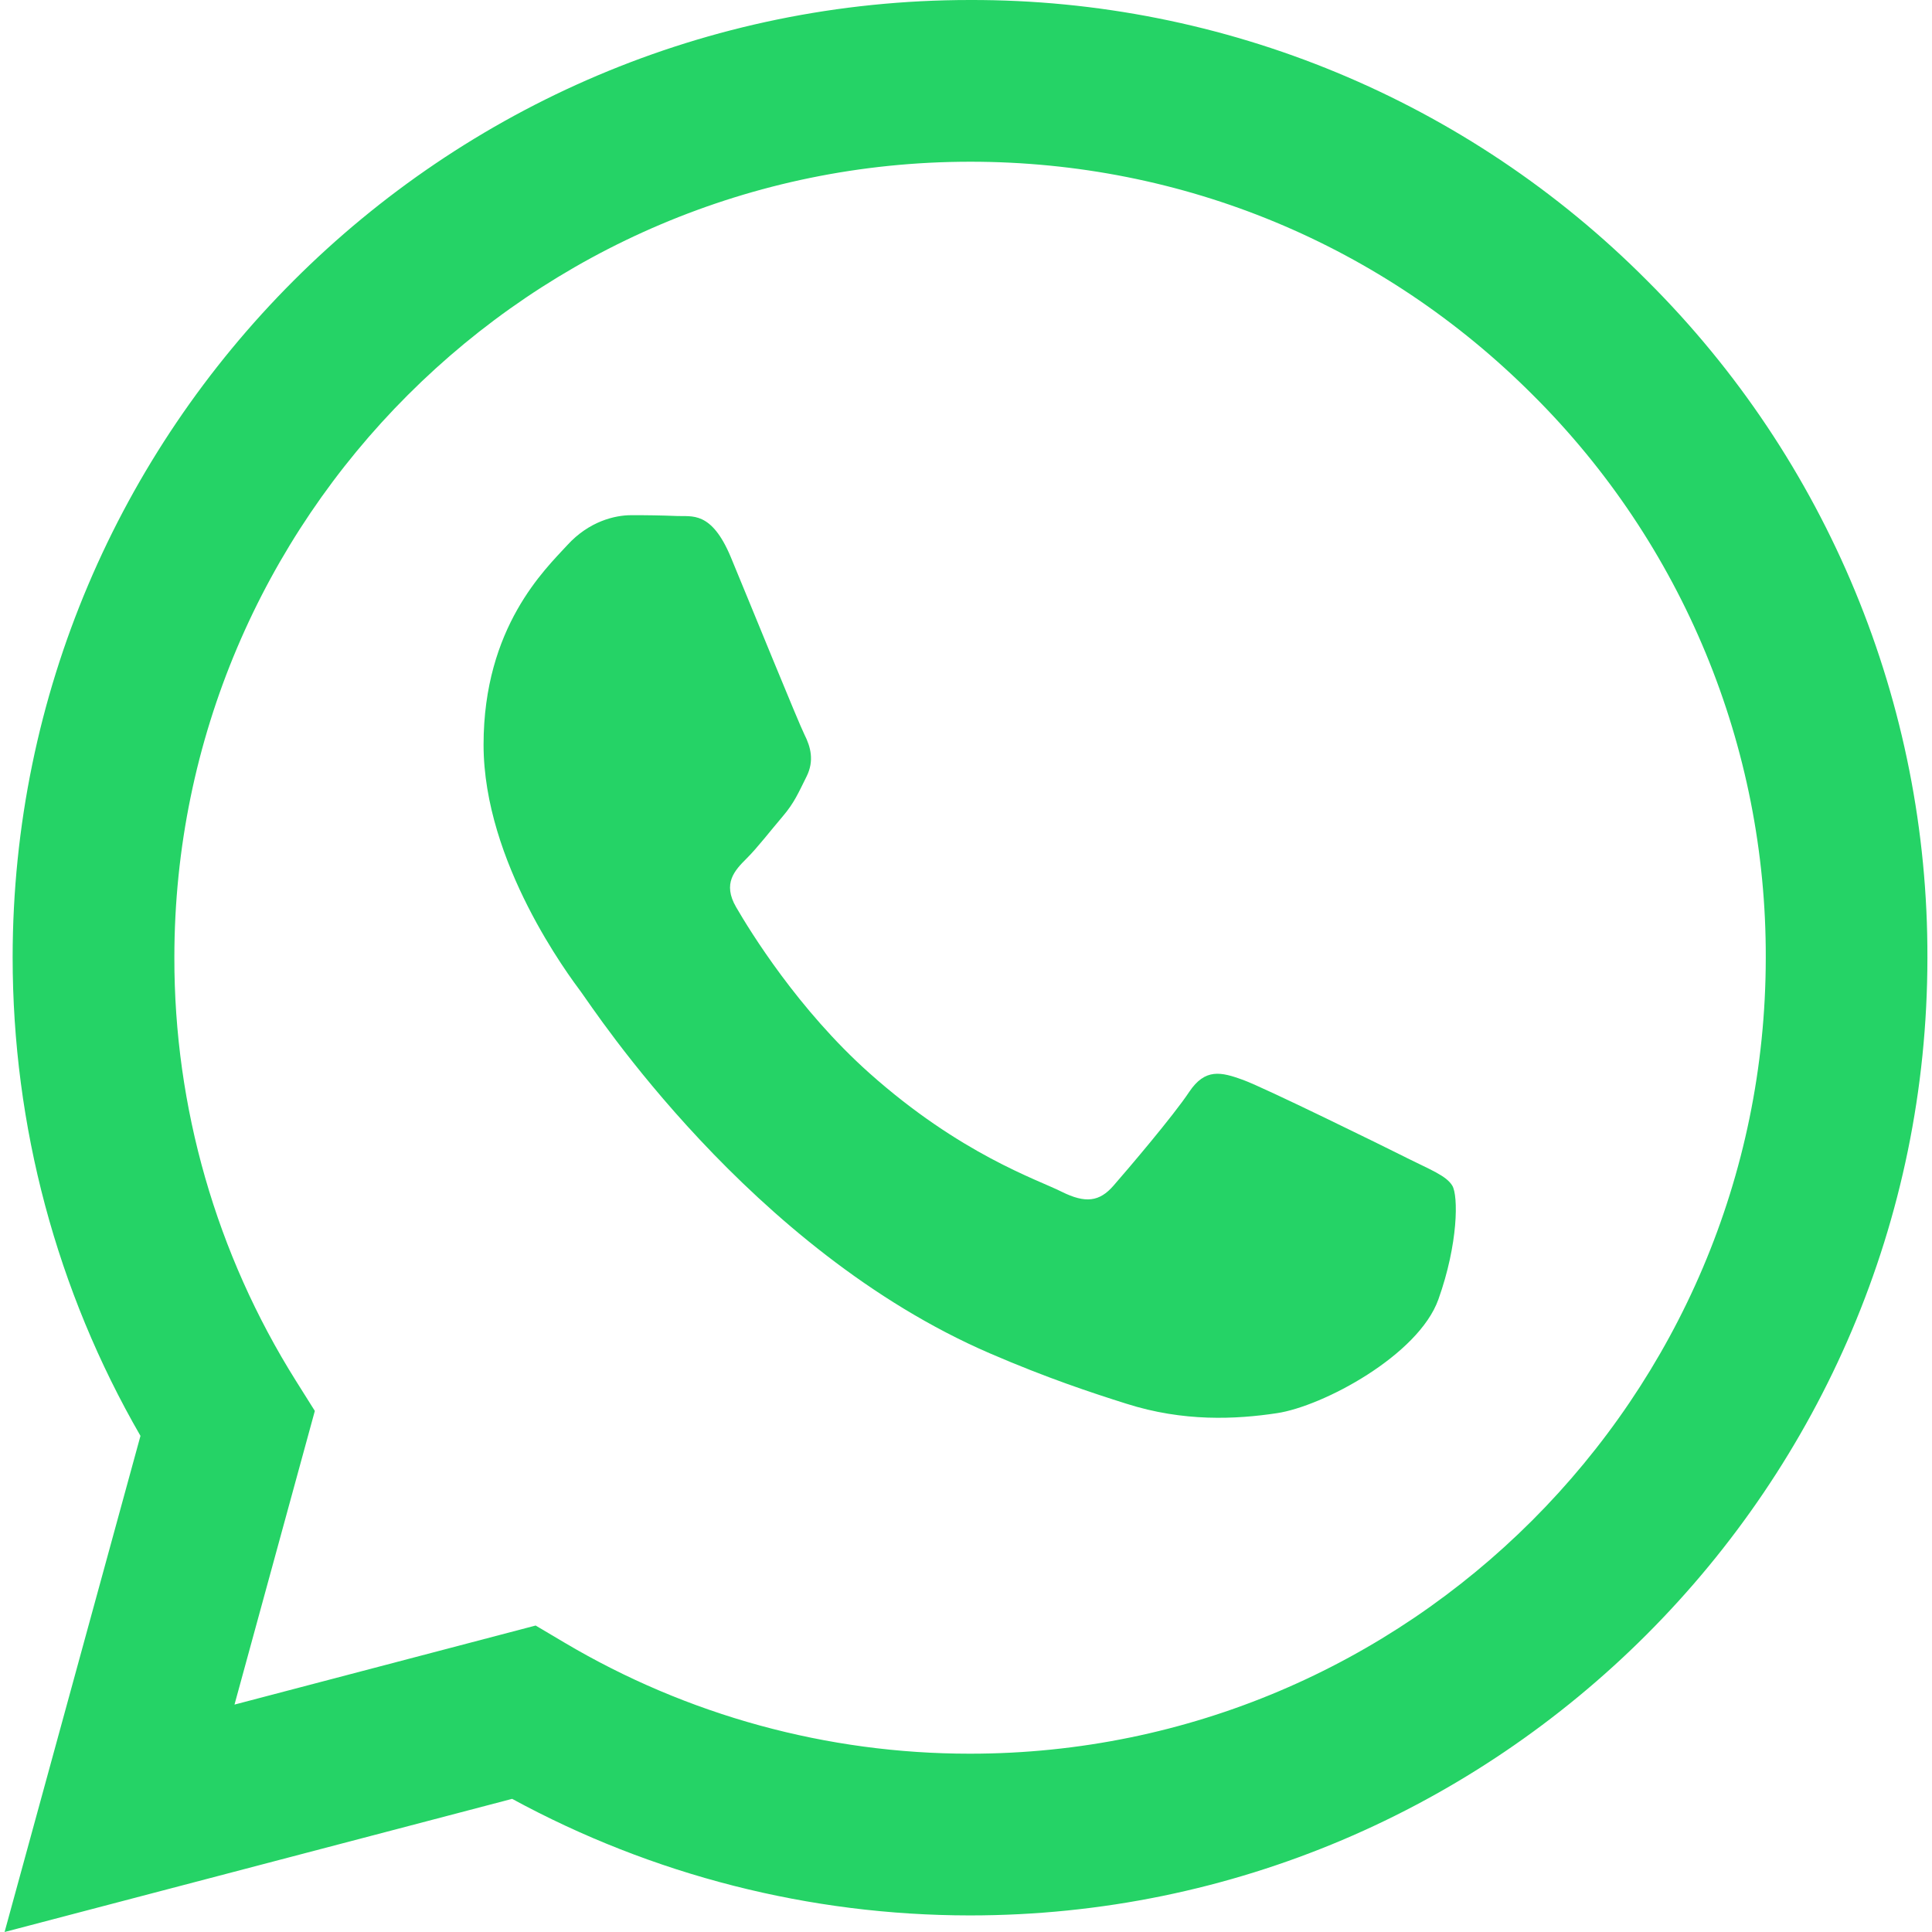
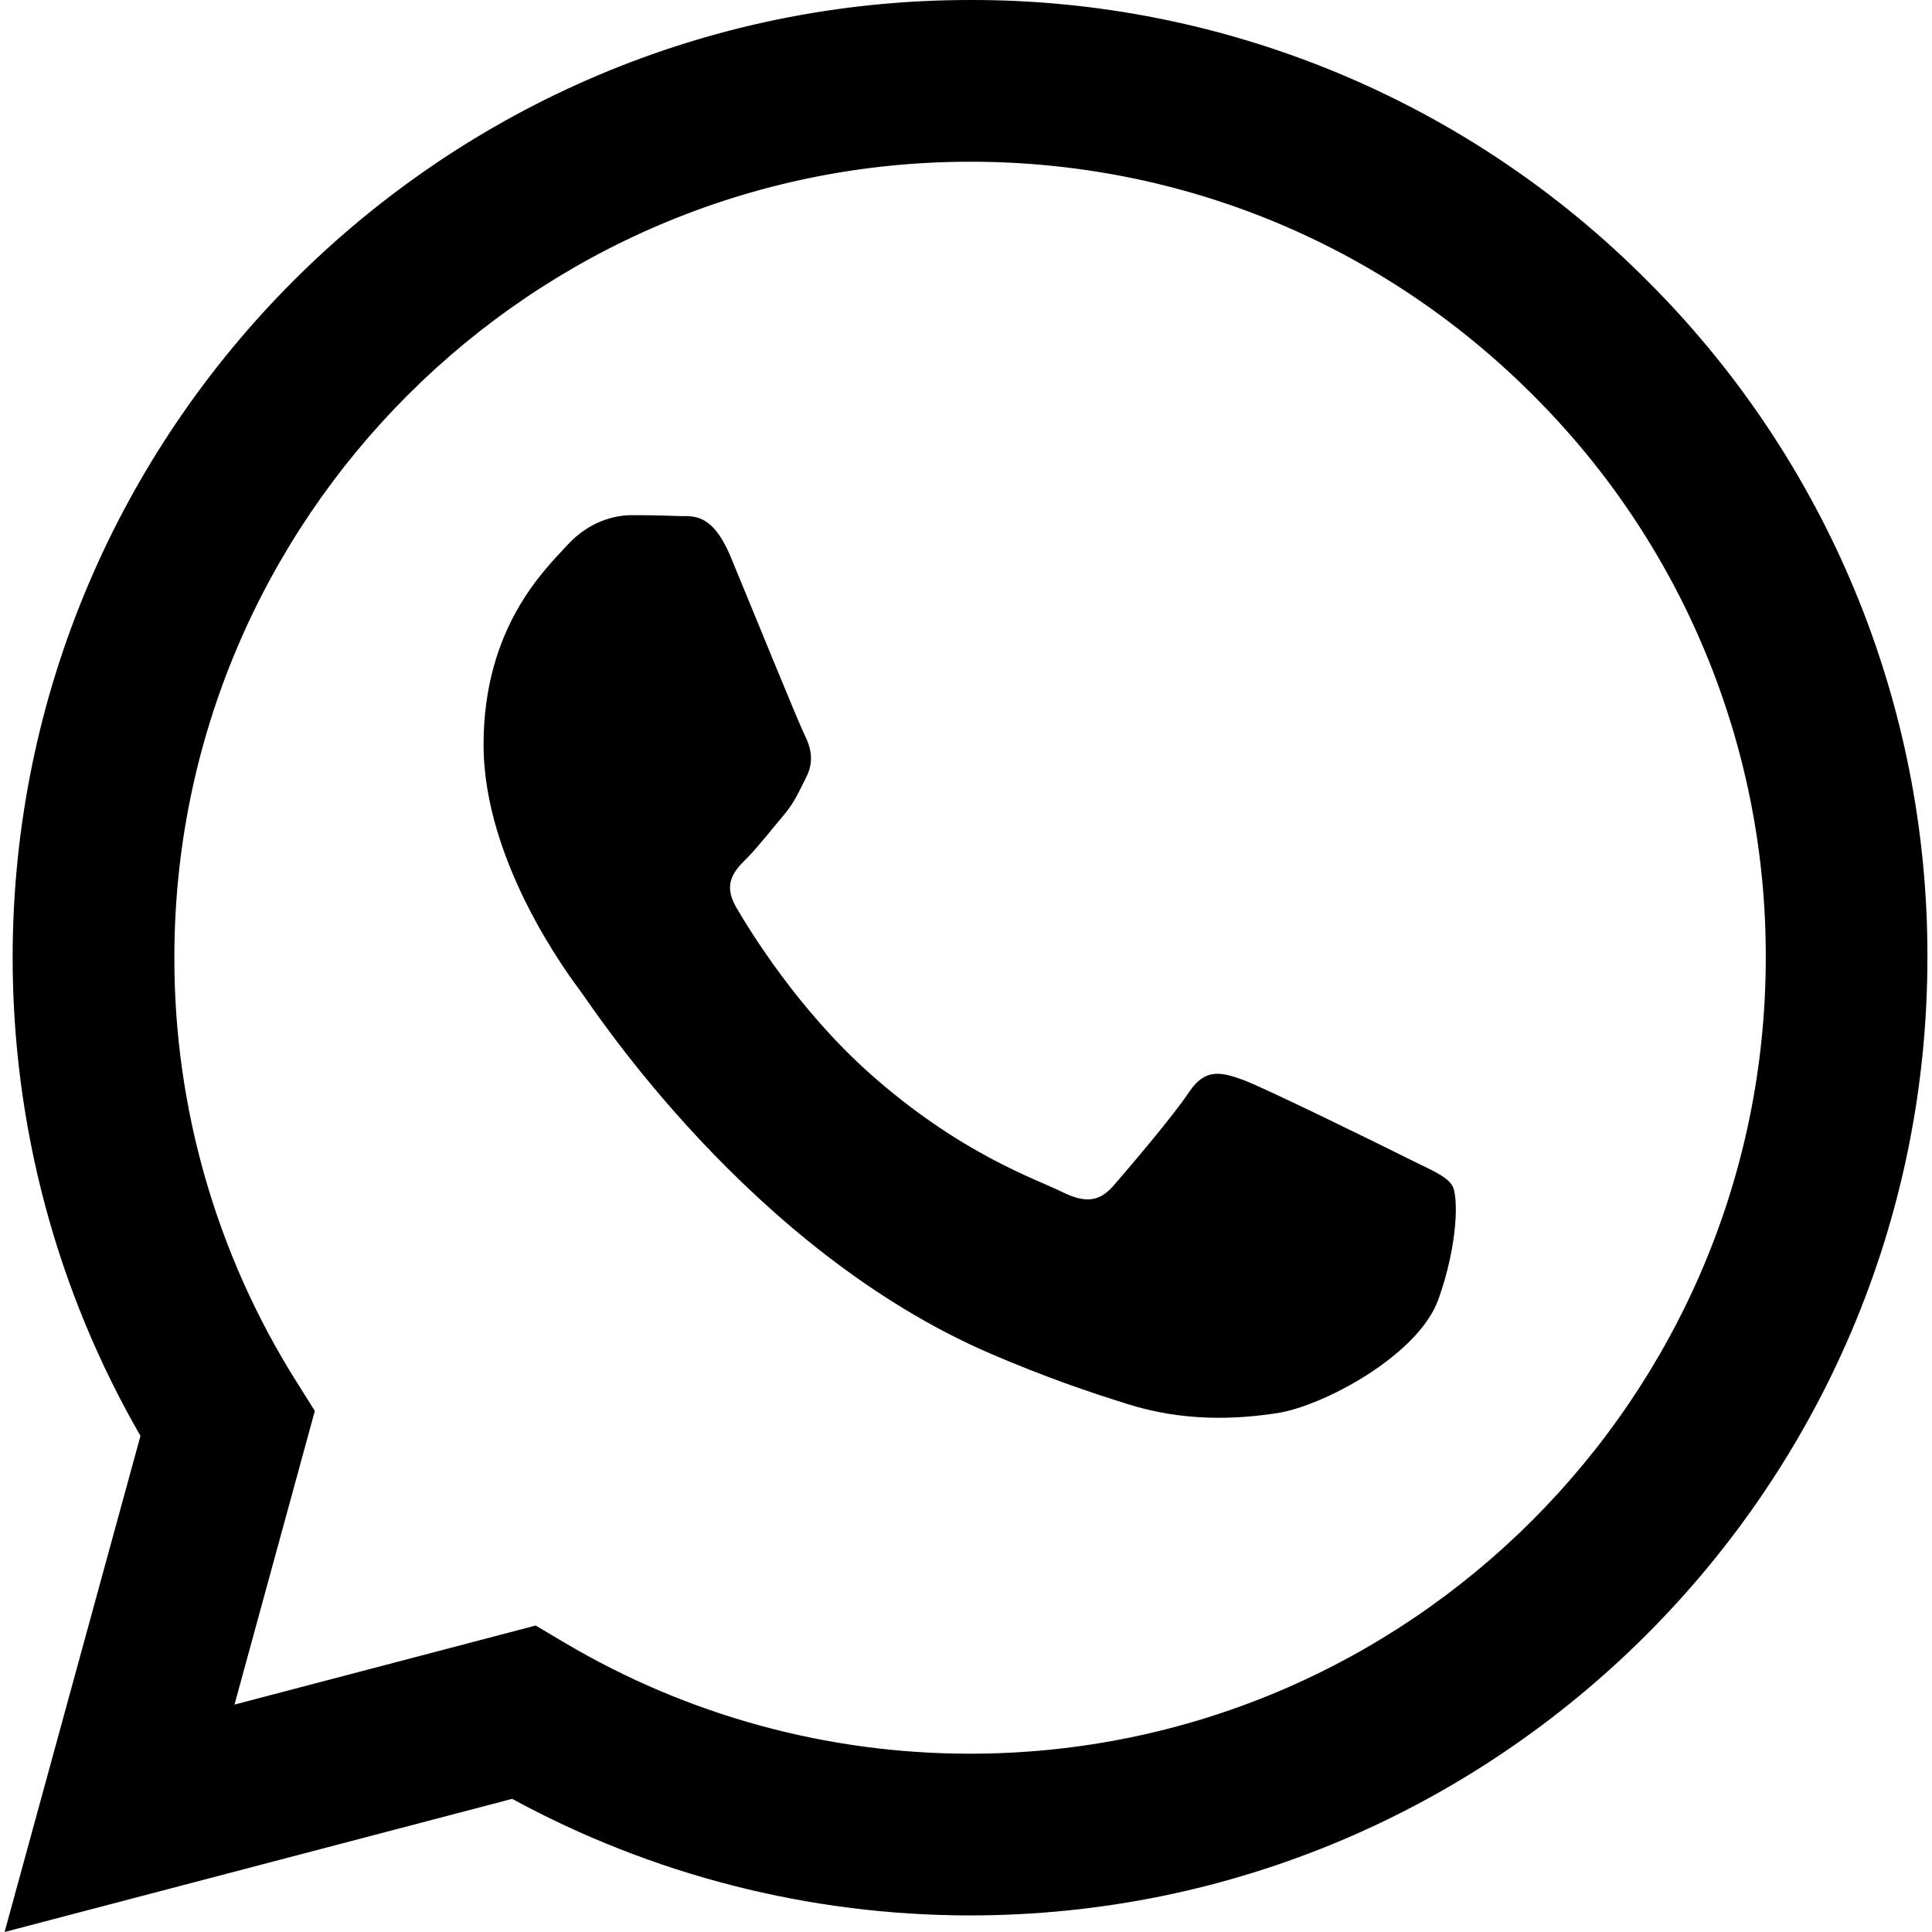
<svg xmlns="http://www.w3.org/2000/svg" width="1em" height="1em" viewBox="0 0 24 24">
-   <path fill="#25D366" d="M17.472 14.382c-.297-.149-1.758-.867-2.03-.967c-.273-.099-.471-.148-.67.15c-.197.297-.767.966-.94 1.164c-.173.199-.347.223-.644.075c-.297-.15-1.255-.463-2.39-1.475c-.883-.788-1.48-1.761-1.653-2.059c-.173-.297-.018-.458.13-.606c.134-.133.298-.347.446-.52s.198-.298.298-.497c.099-.198.05-.371-.025-.52s-.669-1.612-.916-2.207c-.242-.579-.487-.5-.669-.51a13 13 0 0 0-.57-.01c-.198 0-.52.074-.792.372c-.272.297-1.04 1.016-1.04 2.479c0 1.462 1.065 2.875 1.213 3.074s2.096 3.2 5.077 4.487c.709.306 1.262.489 1.694.625c.712.227 1.36.195 1.871.118c.571-.085 1.758-.719 2.006-1.413s.248-1.289.173-1.413c-.074-.124-.272-.198-.57-.347m-5.421 7.403h-.004a9.87 9.87 0 0 1-5.031-1.378l-.361-.214l-3.741.982l.998-3.648l-.235-.374a9.86 9.86 0 0 1-1.51-5.26c.001-5.45 4.436-9.884 9.888-9.884c2.64 0 5.122 1.03 6.988 2.898a9.82 9.82 0 0 1 2.893 6.994c-.003 5.45-4.437 9.884-9.885 9.884m8.413-18.297A11.82 11.82 0 0 0 12.05 0C5.495 0 .16 5.335.157 11.892c0 2.096.547 4.142 1.588 5.945L.057 24l6.305-1.654a11.9 11.9 0 0 0 5.683 1.448h.005c6.554 0 11.89-5.335 11.893-11.893a11.82 11.82 0 0 0-3.48-8.413" />
+   <path fill="currentColor" d="M17.472 14.382c-.297-.149-1.758-.867-2.03-.967c-.273-.099-.471-.148-.67.15c-.197.297-.767.966-.94 1.164c-.173.199-.347.223-.644.075c-.297-.15-1.255-.463-2.39-1.475c-.883-.788-1.48-1.761-1.653-2.059c-.173-.297-.018-.458.13-.606c.134-.133.298-.347.446-.52s.198-.298.298-.497c.099-.198.05-.371-.025-.52s-.669-1.612-.916-2.207c-.242-.579-.487-.5-.669-.51a13 13 0 0 0-.57-.01c-.198 0-.52.074-.792.372c-.272.297-1.04 1.016-1.04 2.479c0 1.462 1.065 2.875 1.213 3.074s2.096 3.2 5.077 4.487c.709.306 1.262.489 1.694.625c.712.227 1.36.195 1.871.118c.571-.085 1.758-.719 2.006-1.413s.248-1.289.173-1.413c-.074-.124-.272-.198-.57-.347m-5.421 7.403h-.004a9.87 9.87 0 0 1-5.031-1.378l-.361-.214l-3.741.982l.998-3.648l-.235-.374a9.86 9.86 0 0 1-1.51-5.26c.001-5.45 4.436-9.884 9.888-9.884c2.64 0 5.122 1.03 6.988 2.898a9.82 9.82 0 0 1 2.893 6.994c-.003 5.45-4.437 9.884-9.885 9.884m8.413-18.297A11.82 11.82 0 0 0 12.05 0C5.495 0 .16 5.335.157 11.892c0 2.096.547 4.142 1.588 5.945L.057 24l6.305-1.654a11.9 11.9 0 0 0 5.683 1.448h.005c6.554 0 11.89-5.335 11.893-11.893a11.82 11.82 0 0 0-3.48-8.413" />
</svg>
